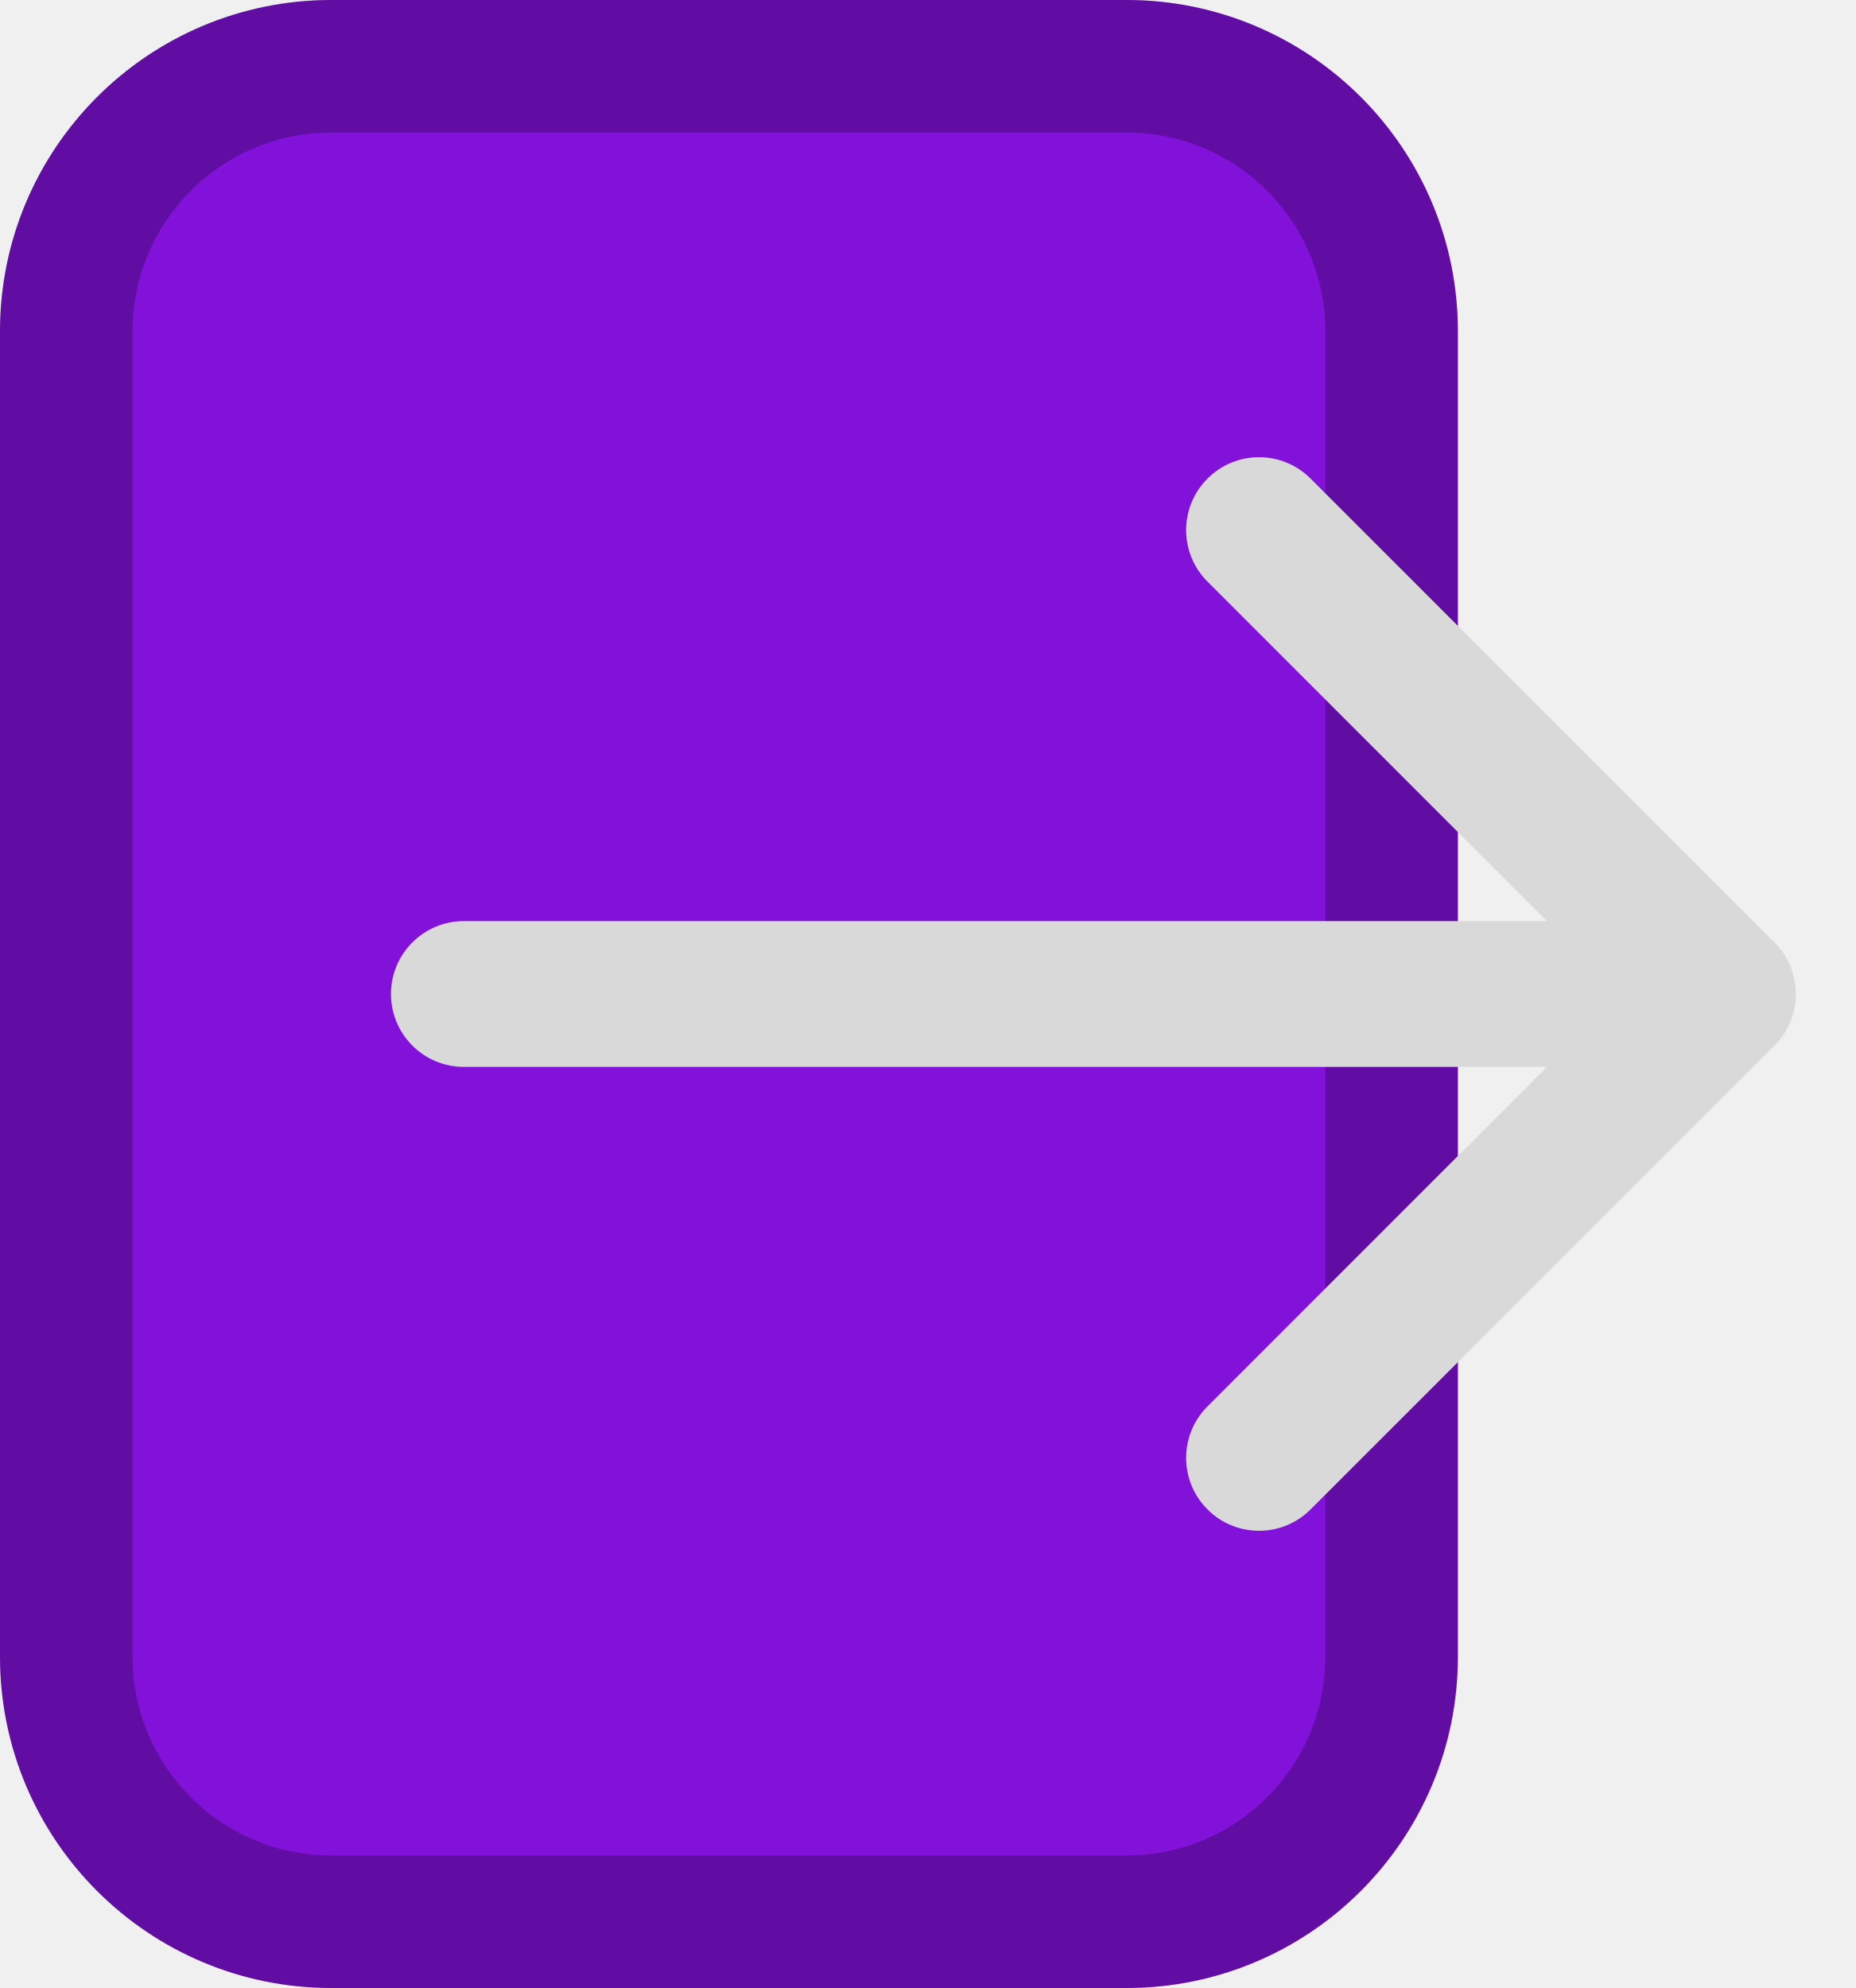
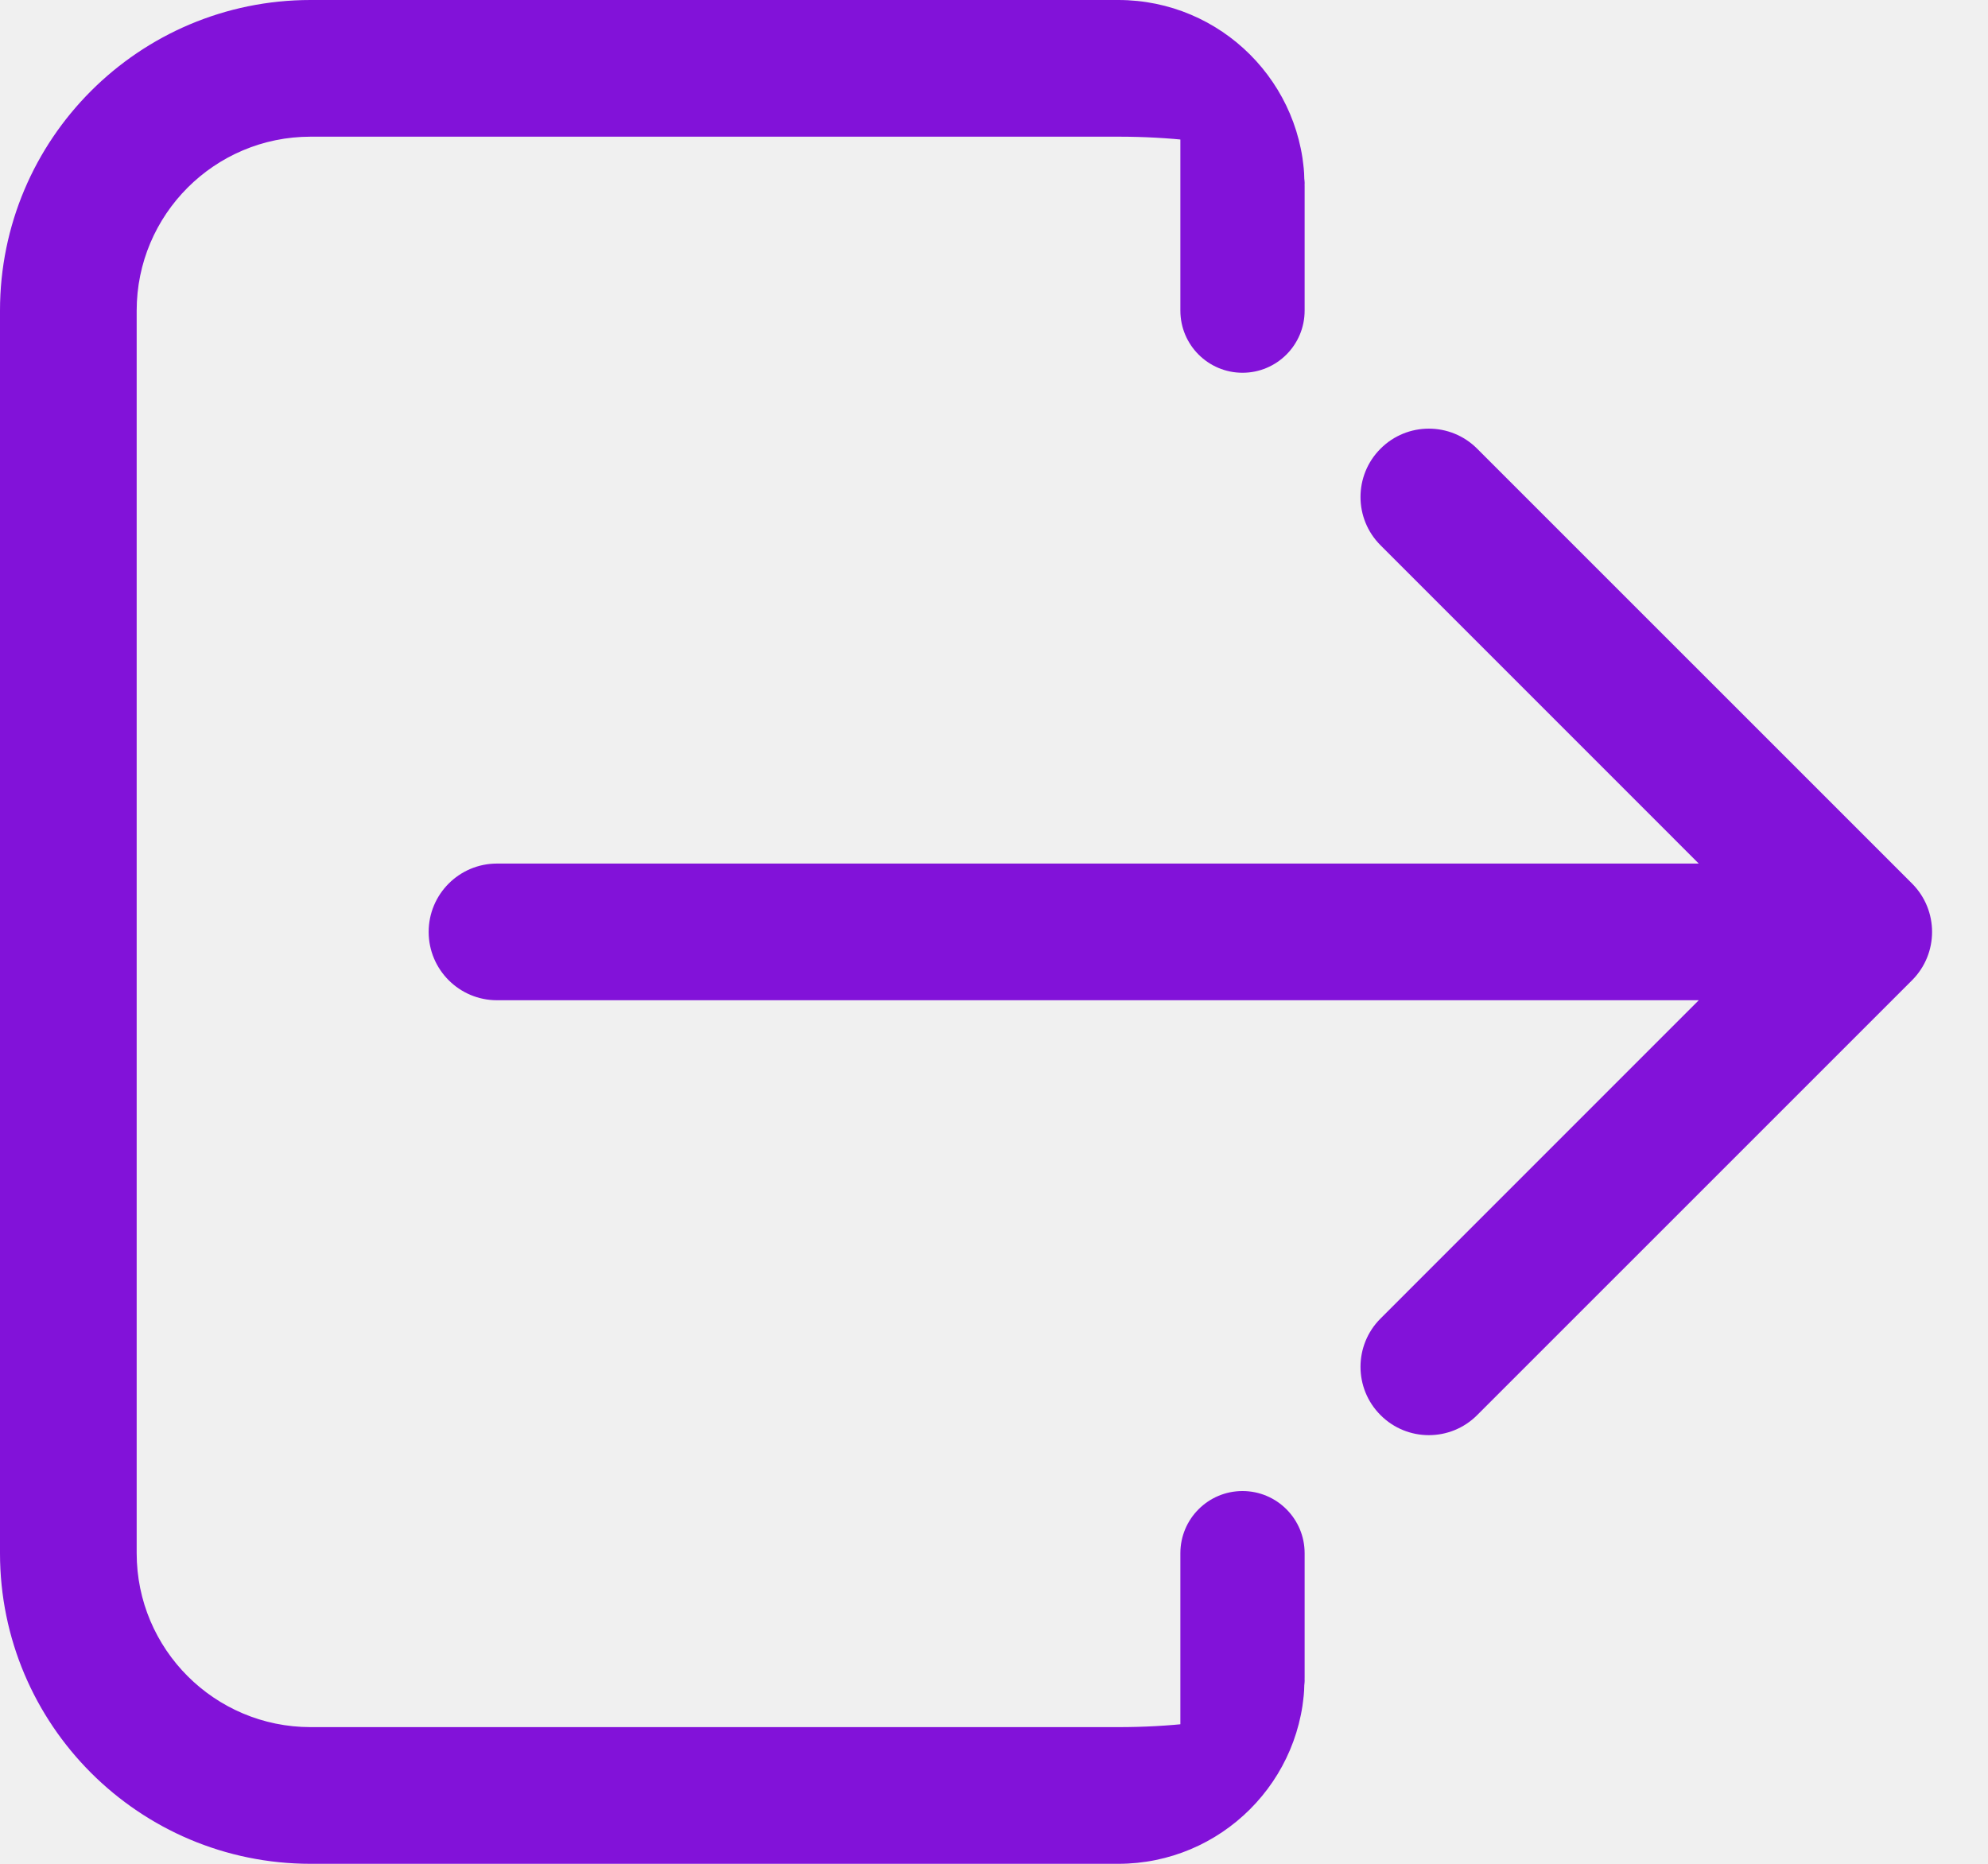
- <svg xmlns="http://www.w3.org/2000/svg" width="28" height="30" viewBox="0 0 28 30" fill="none">
-   <rect width="22" height="30" rx="5" fill="#8212D9" />
-   <rect x="1" y="1" width="20" height="28" rx="4" stroke="black" stroke-opacity="0.25" stroke-width="2" />
-   <path d="M7 13.9C6.392 13.9 5.9 14.393 5.9 15C5.9 15.607 6.392 16.1 7 16.1V15V13.9ZM26.778 15.778C27.207 15.348 27.207 14.652 26.778 14.222L19.777 7.222C19.348 6.792 18.651 6.792 18.222 7.222C17.792 7.651 17.792 8.348 18.222 8.777L24.444 15L18.222 21.223C17.792 21.652 17.792 22.349 18.222 22.778C18.651 23.208 19.348 23.208 19.777 22.778L26.778 15.778ZM7 15V16.1L26 16.1V15V13.9L7 13.9V15Z" fill="#D9D9D9" />
+ <svg xmlns="http://www.w3.org/2000/svg" width="32" height="30" viewBox="0 0 32 30" fill="none">
+   <mask id="path-1-inside-1_481_5" fill="white">
+     <path d="M0 5C0 2.239 2.239 0 5 0H18C19.657 0 21 1.343 21 3V27C21 28.657 19.657 30 18 30H5C2.239 30 0 27.761 0 25V5Z" />
+   </mask>
+   <path d="M-2.2 5C-2.2 1.024 1.024 -2.2 5 -2.2H15.8C18.672 -2.2 21 0.128 21 3V3C21 2.558 19.657 2.2 18 2.2H5C3.454 2.2 2.2 3.454 2.2 5H-2.2ZM21 27C21 29.872 18.672 32.2 15.8 32.2H5C1.024 32.2 -2.2 28.976 -2.2 25H2.2C2.2 26.546 3.454 27.8 5 27.8H18C19.657 27.8 21 27.442 21 27V27ZM5 32.2C1.024 32.2 -2.2 28.976 -2.2 25V5C-2.2 1.024 1.024 -2.2 5 -2.2V2.2C3.454 2.2 2.2 3.454 2.2 5V25C2.2 26.546 3.454 27.8 5 27.8V32.2ZM5 27.8M21 0V30V0" fill="#8212D9" mask="url(#path-1-inside-1_481_5)" />
+   <path d="M8 13.9C7.392 13.9 6.9 14.393 6.9 15C6.9 15.607 7.392 16.1 8 16.1V15V13.9ZM30.778 15.778C31.207 15.348 31.207 14.652 30.778 14.222L23.777 7.222C23.348 6.792 22.651 6.792 22.222 7.222C21.792 7.651 21.792 8.348 22.222 8.777L28.444 15L22.222 21.223C21.792 21.652 21.792 22.349 22.222 22.778C22.651 23.208 23.348 23.208 23.777 22.778L30.778 15.778ZM8 15V16.1L30 16.1V15V13.9L8 13.9V15Z" fill="#8212D9" />
+   <path d="M19 2H20C20.552 2 21 2.448 21 3V5C21 5.552 20.552 6 20 6V6C19.448 6 19 5.552 19 5V2Z" fill="#8212D9" />
+   <path d="M19 25C19 24.448 19.448 24 20 24V24C20.552 24 21 24.448 21 25V27C21 27.552 20.552 28 20 28H19V25Z" fill="#8212D9" />
</svg>
